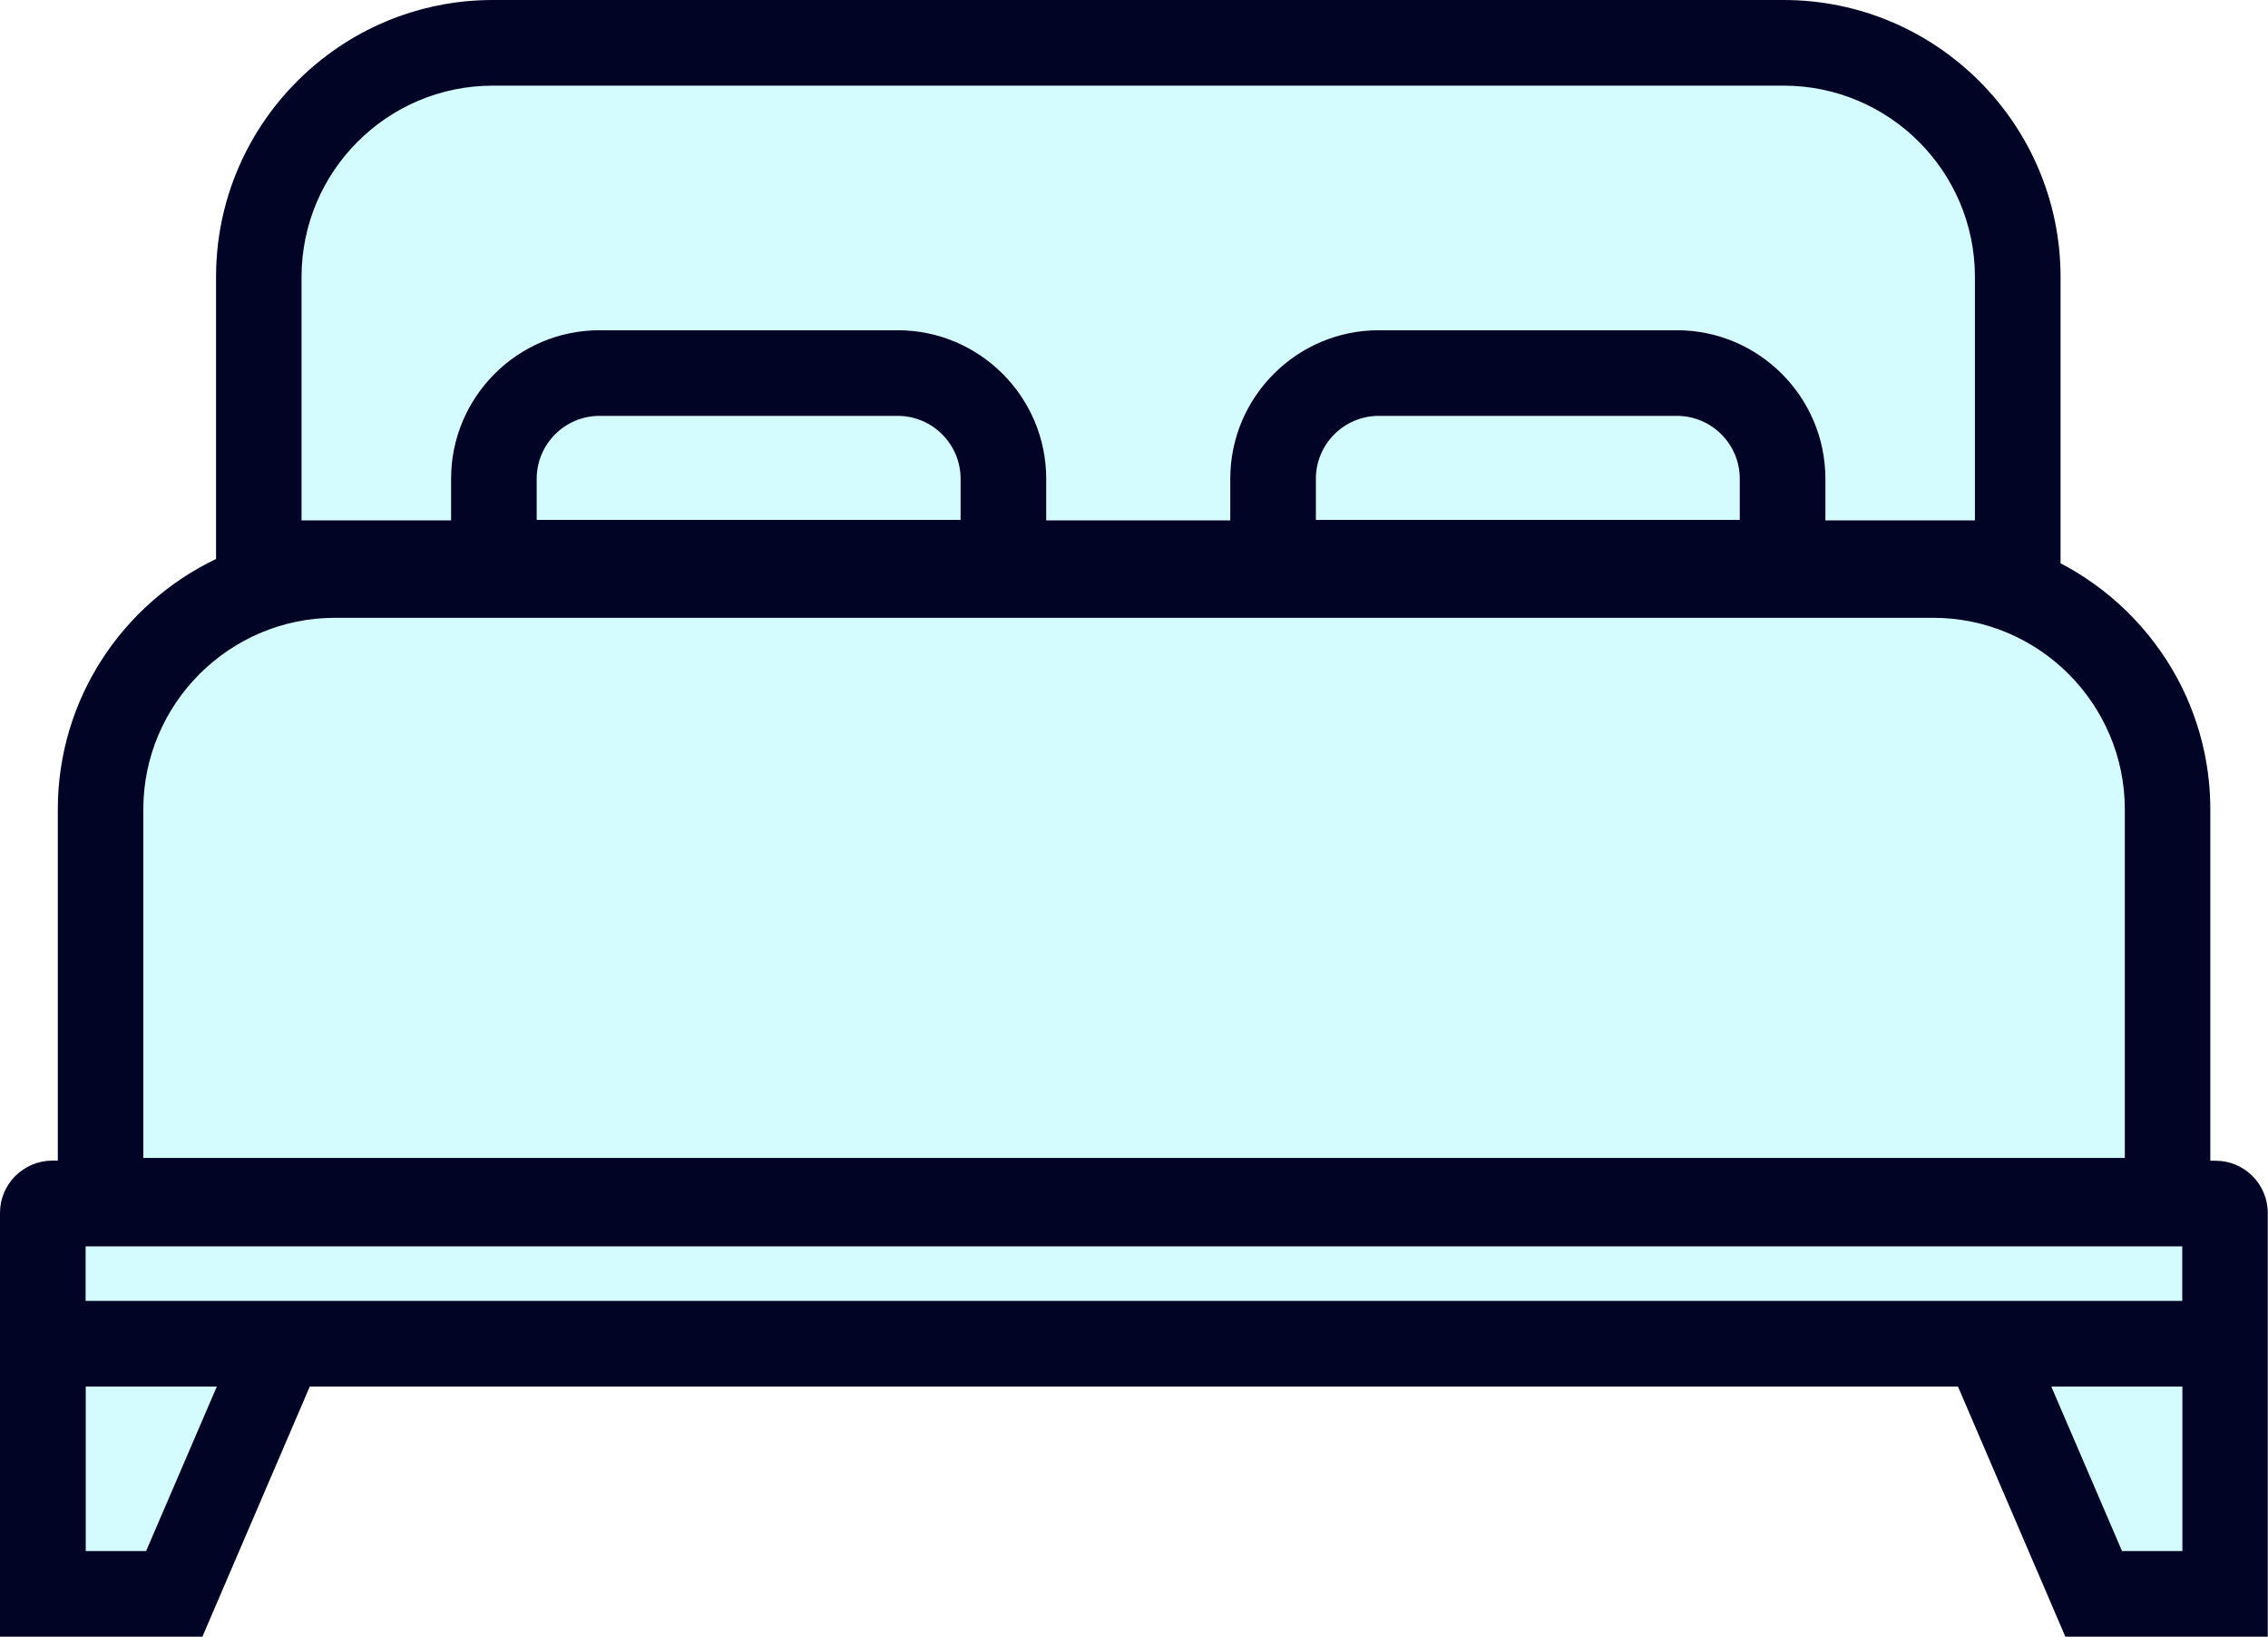
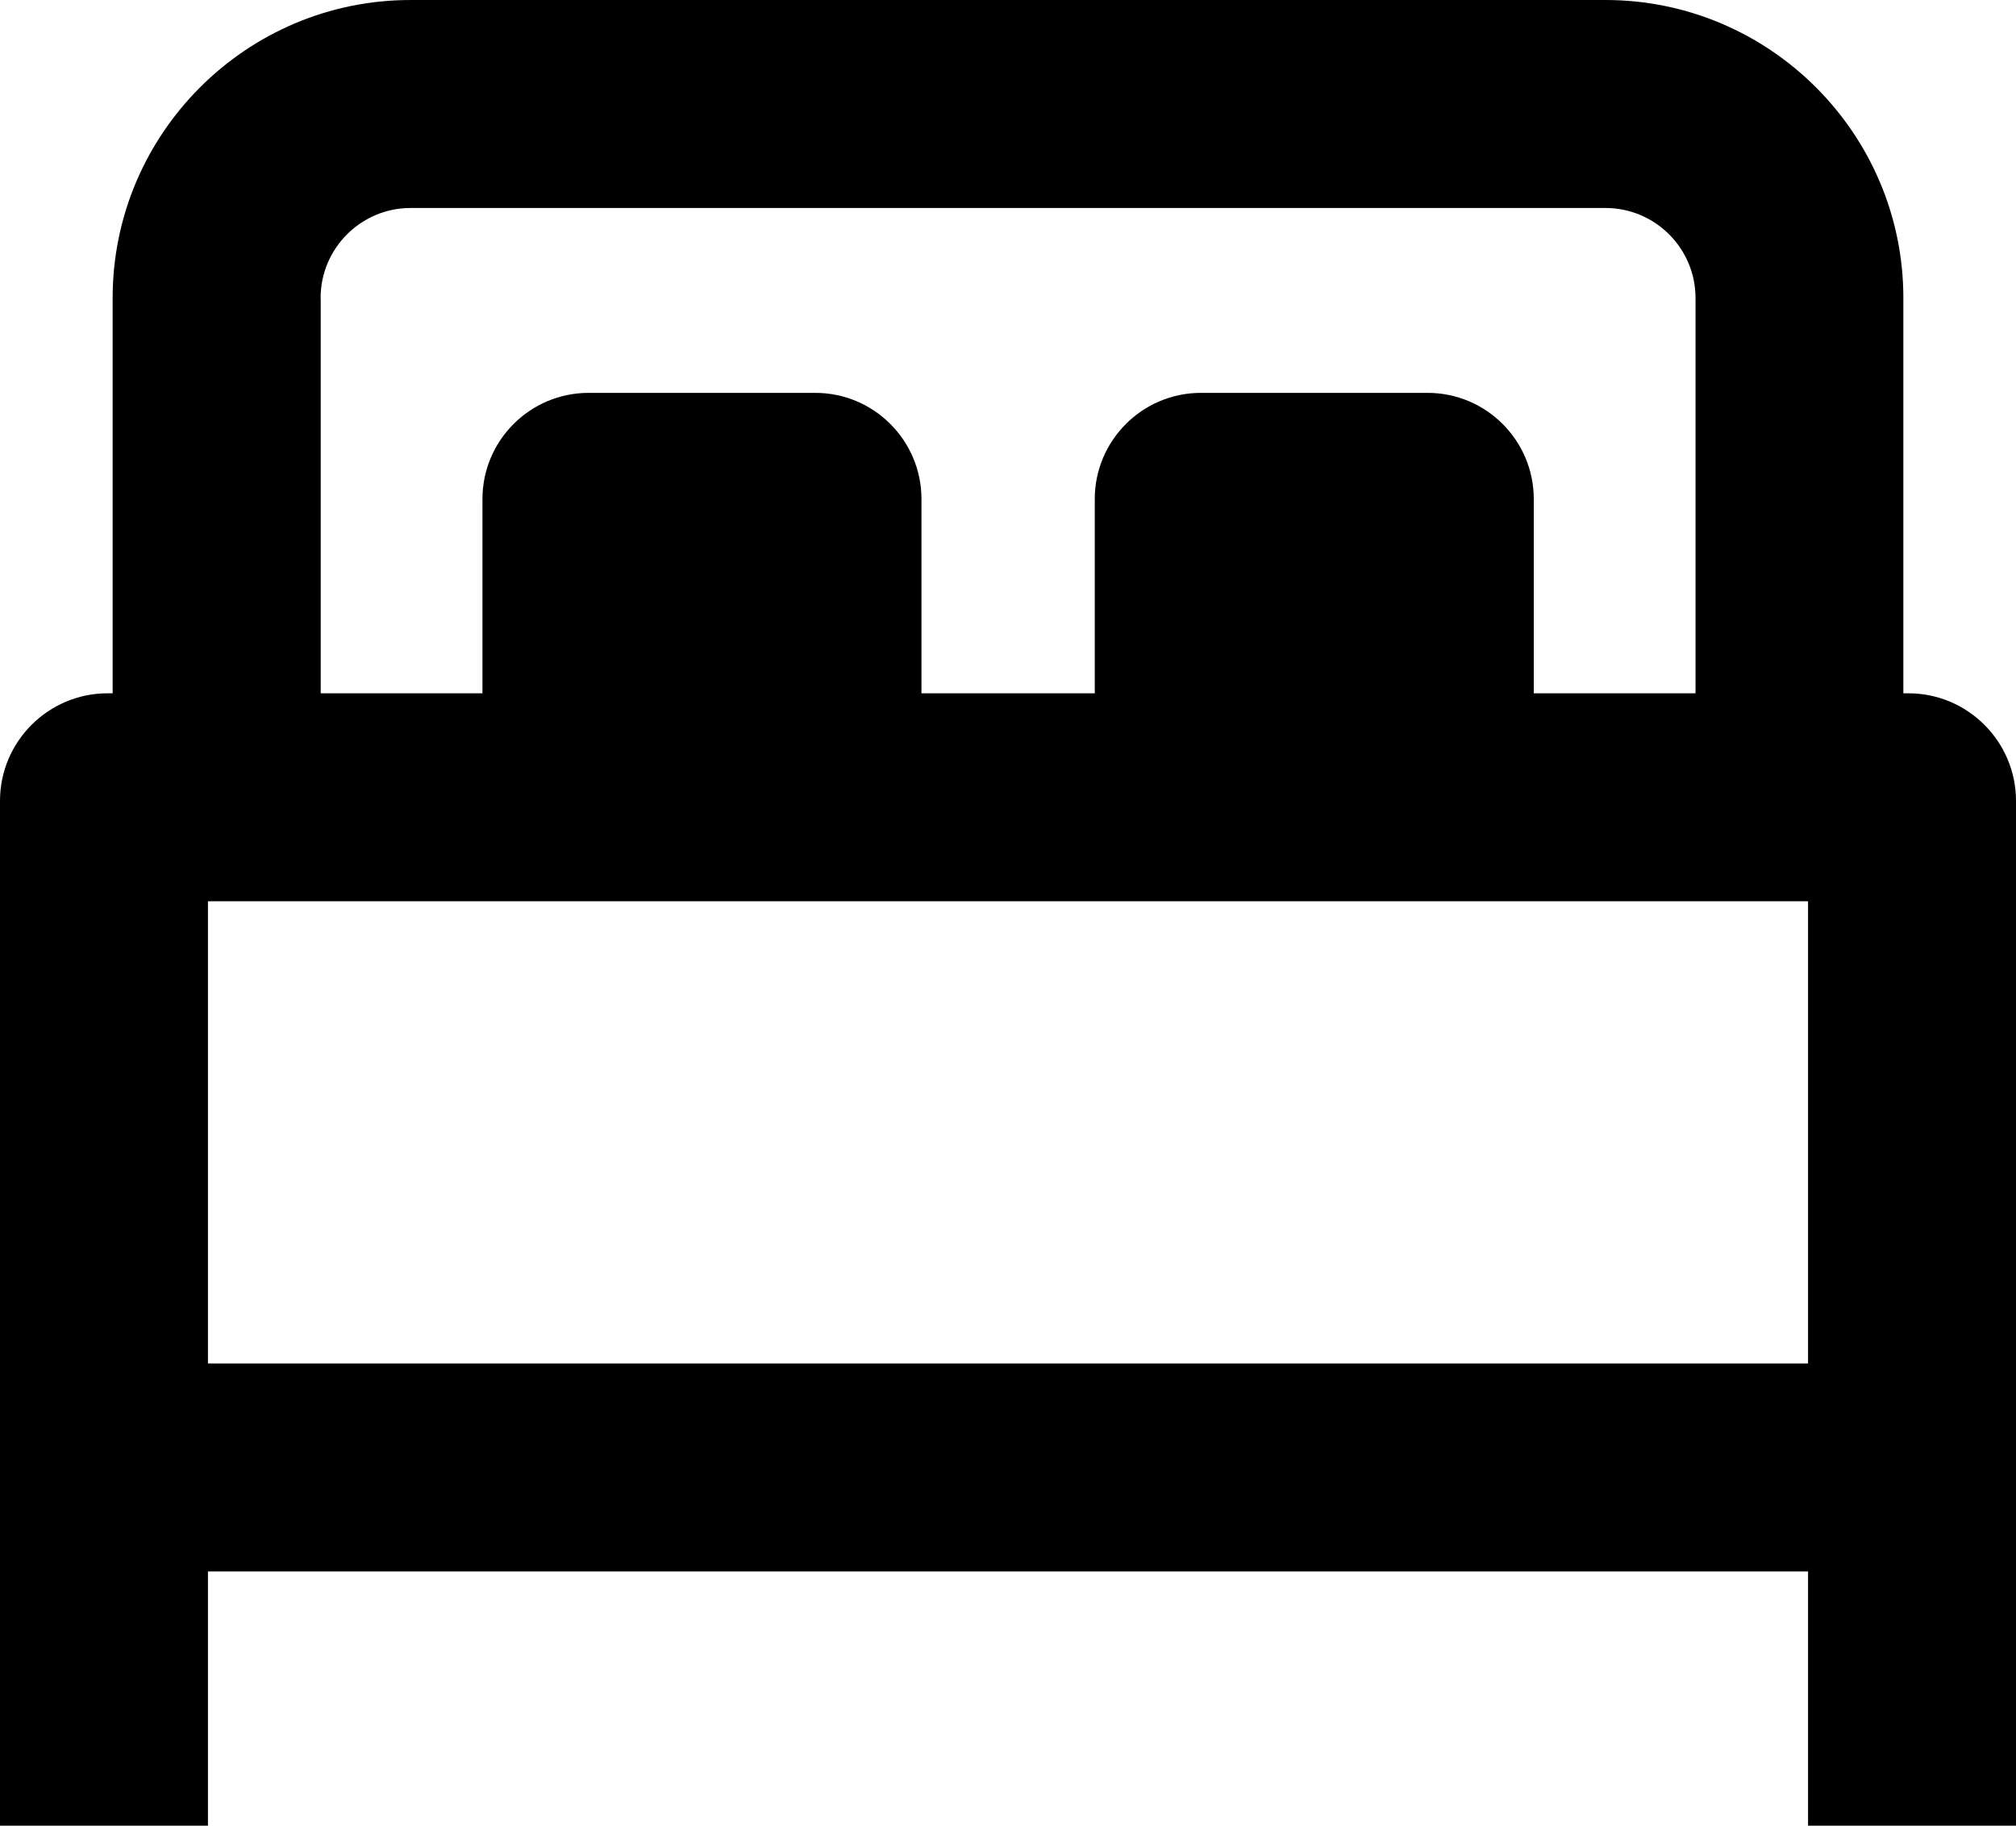
- <svg xmlns="http://www.w3.org/2000/svg" id="Layer_2" width="179.3" height="129.36" viewBox="0 0 179.3 129.36">
-   <defs>
-     <style>.cls-1{fill:#020426;}.cls-2{fill:#d4fcff;}</style>
-   </defs>
+ <svg xmlns="http://www.w3.org/2000/svg" id="Layer_2" width="174.5" height="158" viewBox="0 0 174.5 158">
  <g id="Layer_1-2">
-     <path class="cls-2" d="m4.12,91.74h0c-2.27,0-4.12,1.85-4.12,4.12v13.73h0v-13.73C0,93.59,1.85,91.74,4.12,91.74Z" />
-     <path class="cls-2" d="m33.49.69c1.05-.27,2.13-.46,3.23-.58-1.1.11-2.18.31-3.23.58Z" />
-     <path class="cls-2" d="m25.87,4.35c2.25-1.68,4.83-2.94,7.62-3.66-2.8.72-5.38,1.98-7.62,3.66Z" />
-     <path class="cls-2" d="m4.56,63.98c0-8.72,5.12-16.27,12.51-19.79v-22.3c0-7.17,3.46-13.54,8.8-17.53-5.34,4-8.8,10.37-8.8,17.53v22.3c-7.39,3.53-12.51,11.07-12.51,19.79v27.76h0v-27.76Z" />
-     <path class="cls-2" d="m167.97,63.98c0-8.35-6.8-15.15-15.15-15.15H26.48c-8.35,0-15.15,6.8-15.15,15.15v27.54h156.64v-27.54Z" />
-     <polygon class="cls-2" points="6.77 109.59 6.77 122.59 11.54 122.59 17.13 109.59 6.77 109.59" />
-     <polygon class="cls-2" points="167.75 122.59 172.52 122.59 172.52 109.59 162.17 109.59 167.75 122.59" />
-     <rect class="cls-2" x="6.77" y="98.51" width="165.75" height="4.31" />
-     <rect class="cls-2" x="0" y="109.59" width="0" height="19.77" />
-     <path class="cls-2" d="m35.66,37.83c0-6.47,5.27-11.74,11.74-11.74h23.57c6.47,0,11.74,5.27,11.74,11.74v3.29h14.55v-3.29c0-6.47,5.27-11.74,11.74-11.74h23.57c6.47,0,11.74,5.27,11.74,11.74v3.29h11.82v-19.24c0-8.34-6.78-15.12-15.12-15.12H38.96c-8.34,0-15.12,6.78-15.12,15.12v19.24h11.82v-3.29Z" />
-     <path class="cls-2" d="m109,32.86c-2.74,0-4.97,2.23-4.97,4.97v3.25h33.51v-3.25c0-2.74-2.23-4.97-4.97-4.97h-23.57Z" />
-     <path class="cls-2" d="m47.4,32.86c-2.74,0-4.97,2.23-4.97,4.97v3.25h33.51v-3.25c0-2.74-2.23-4.97-4.97-4.97h-23.57Z" />
-     <path class="cls-1" d="m175.18,91.74h-.44v-27.76c0-1.59-.17-3.13-.49-4.62-.11-.5-.23-.99-.37-1.47-.28-.97-.63-1.91-1.03-2.82-1.83-4.08-4.87-7.51-8.66-9.82-.42-.26-.85-.5-1.29-.73v-22.63c0-12.07-9.82-21.89-21.89-21.89H38.96c-.75,0-1.5.04-2.23.11-1.1.11-2.18.31-3.23.58-2.8.72-5.38,1.98-7.62,3.66-5.34,4-8.8,10.37-8.8,17.53v22.3c-7.39,3.53-12.51,11.07-12.51,19.79v27.76h-.44C1.85,91.74,0,93.59,0,95.86v13.73h0v19.77h16l8.49-19.77h130.3l8.49,19.77h16v-19.77h0v-13.73c0-2.27-1.85-4.12-4.12-4.12ZM23.84,21.89c0-8.34,6.78-15.12,15.12-15.12h102.05c8.34,0,15.12,6.78,15.12,15.12v19.24h-11.82v-3.29c0-6.47-5.27-11.74-11.74-11.74h-23.57c-6.47,0-11.74,5.27-11.74,11.74v3.29h-14.55v-3.29c0-6.47-5.27-11.74-11.74-11.74h-23.57c-6.47,0-11.74,5.27-11.74,11.74v3.29h-11.82v-19.24Zm113.7,15.95v3.25h-33.51v-3.25c0-2.74,2.23-4.97,4.97-4.97h23.57c2.74,0,4.97,2.23,4.97,4.97Zm-61.6,0v3.25h-33.51v-3.25c0-2.74,2.23-4.97,4.97-4.97h23.57c2.74,0,4.97,2.23,4.97,4.97ZM11.33,63.98c0-8.35,6.8-15.15,15.15-15.15h126.35c8.35,0,15.15,6.8,15.15,15.15v27.54H11.33v-27.54Zm.22,58.61h-4.77v-13h10.36l-5.59,13Zm160.98,0h-4.77l-5.59-13h10.36v13Zm0-19.77H6.77v-4.31h165.75v4.31Z" />
+     <path d="m165.19,60h-.44V25.79c0-14.22-11.57-25.79-25.79-25.79H35.54C21.32,0,9.75,11.57,9.75,25.79v34.21h-.44c-5.13,0-9.31,4.18-9.31,9.31v88.69h18v-22h138.5v22h18v-88.69c0-5.13-4.18-9.31-9.31-9.31ZM27.75,25.79c0-4.29,3.49-7.79,7.79-7.79h103.43c4.29,0,7.79,3.49,7.79,7.79v34.21h-14v-16.81c0-5.07-4.12-9.19-9.19-9.19h-19.62c-5.07,0-9.19,4.12-9.19,9.19v16.81h-15v-16.81c0-5.07-4.12-9.19-9.19-9.19h-19.62c-5.07,0-9.19,4.12-9.19,9.19v16.81h-14V25.79Zm-9.75,52.21h138.5v40H18v-40Z" />
  </g>
</svg>
